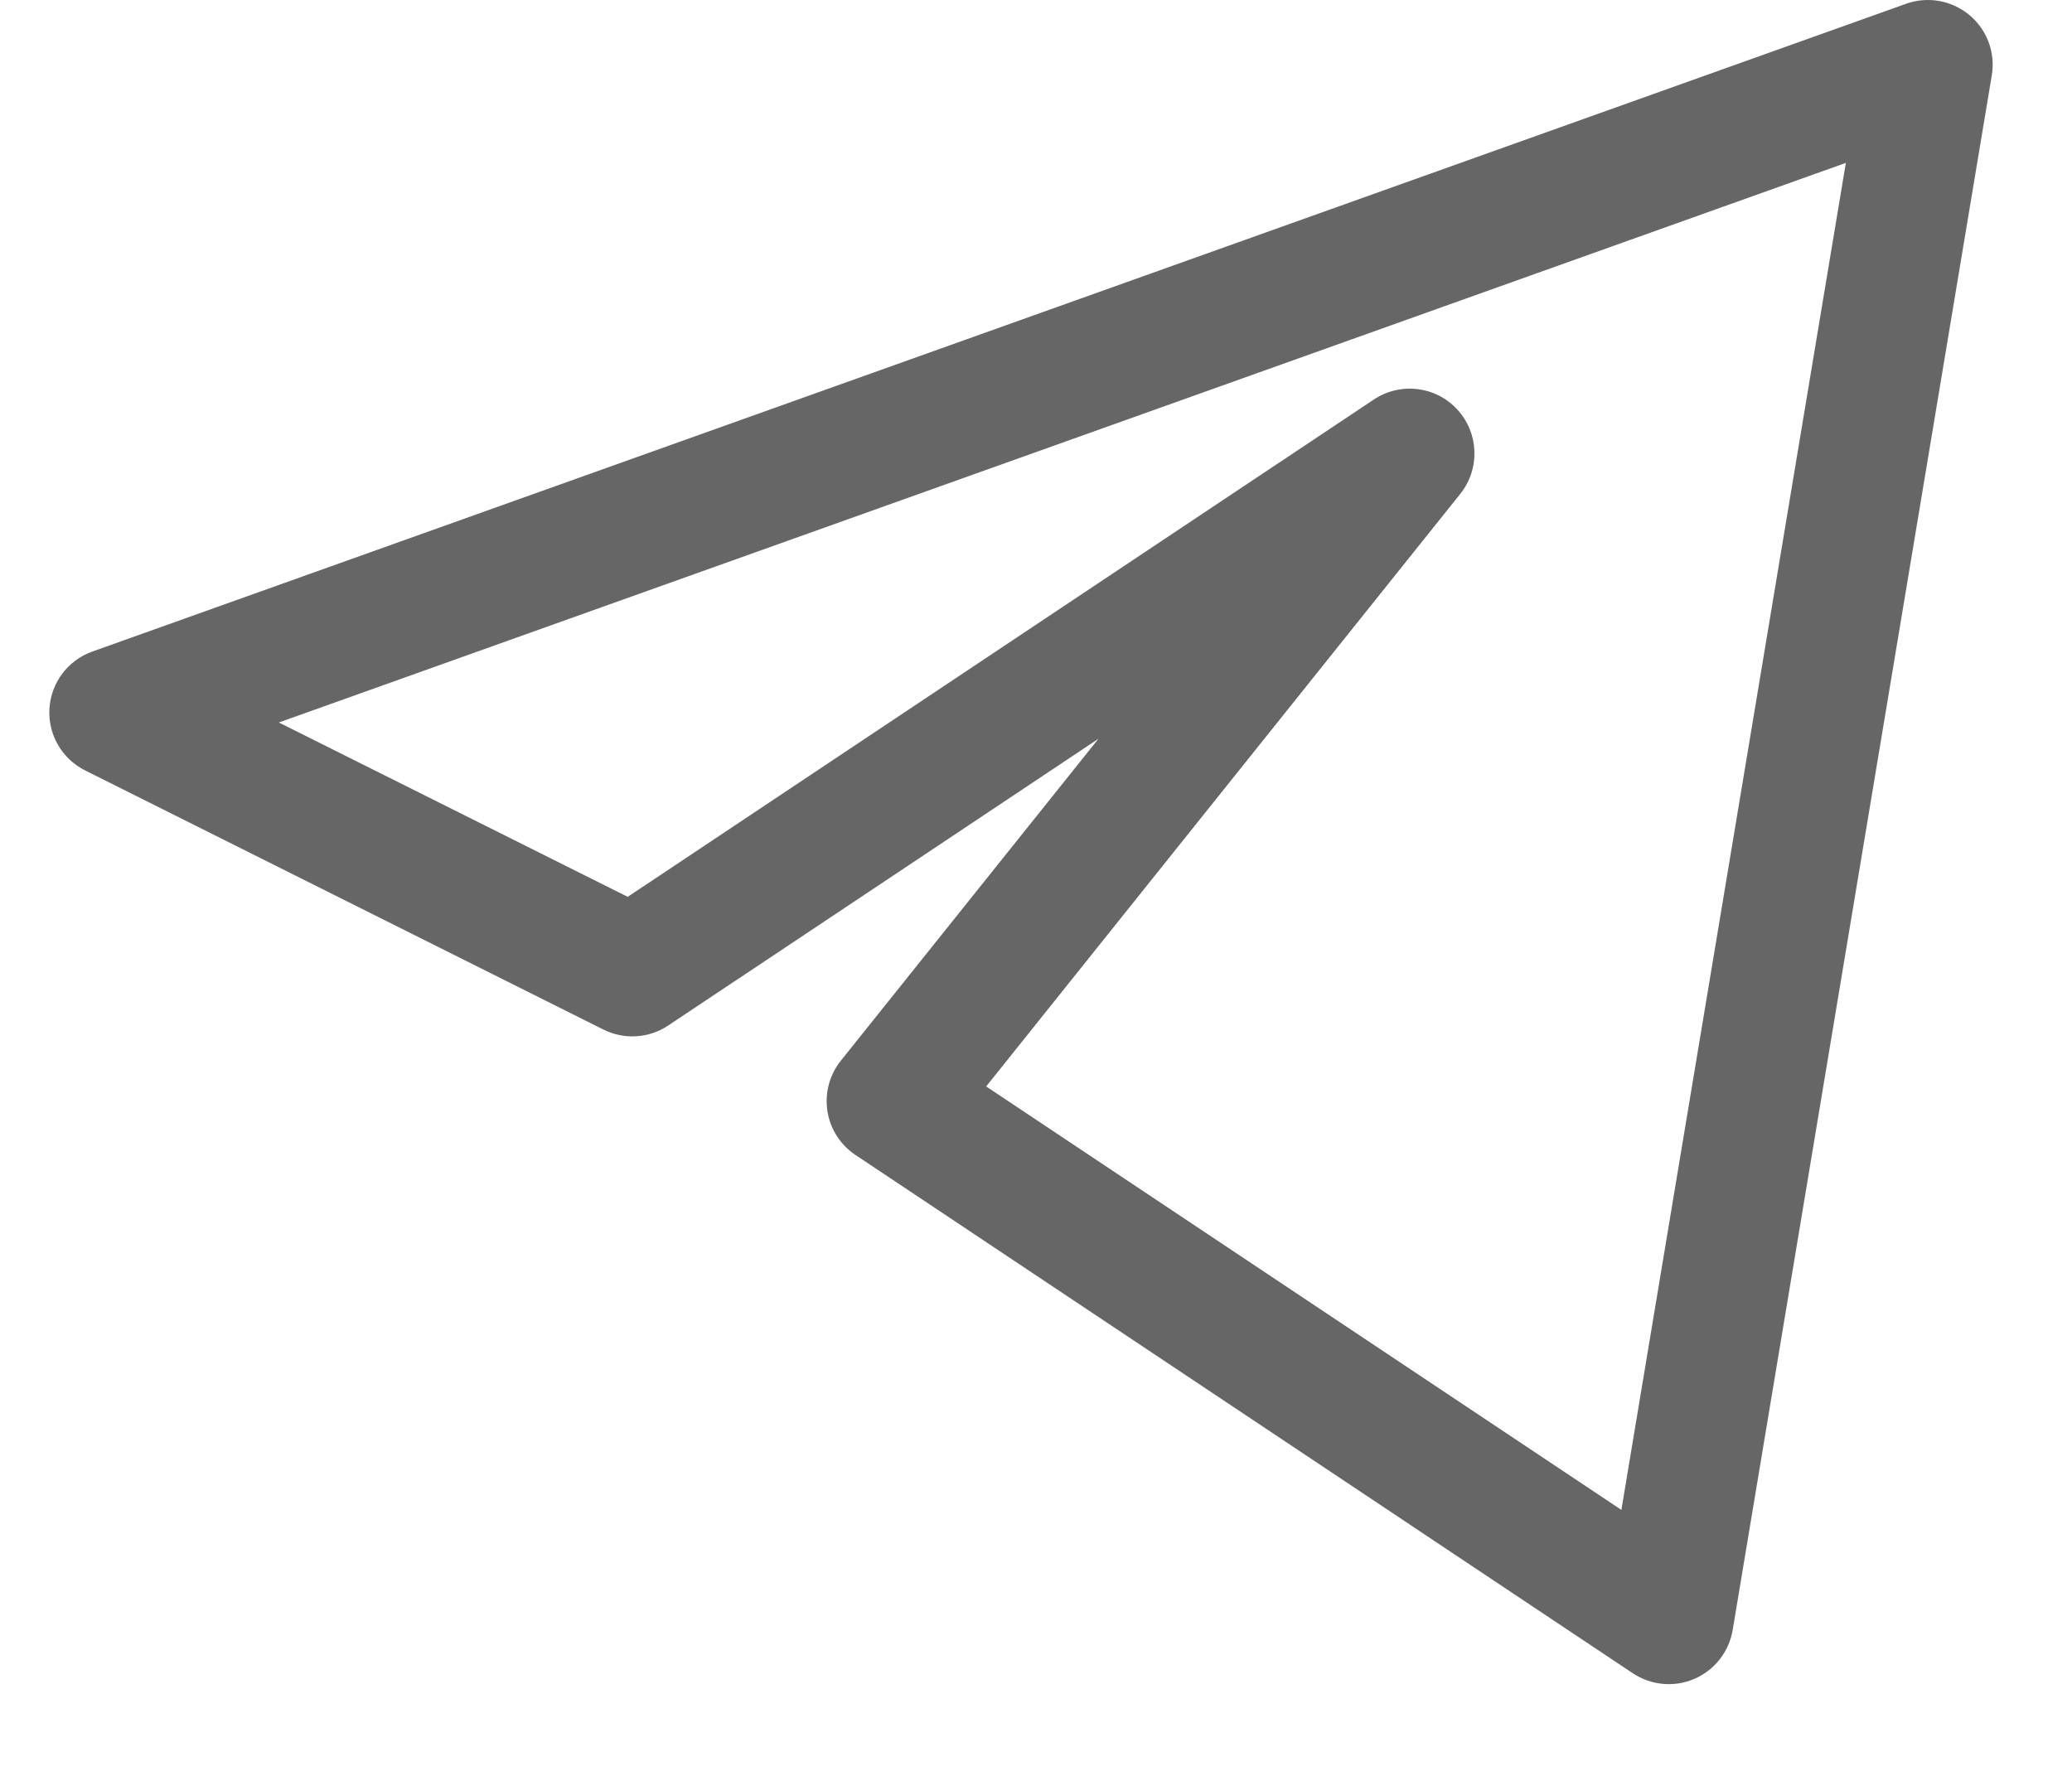
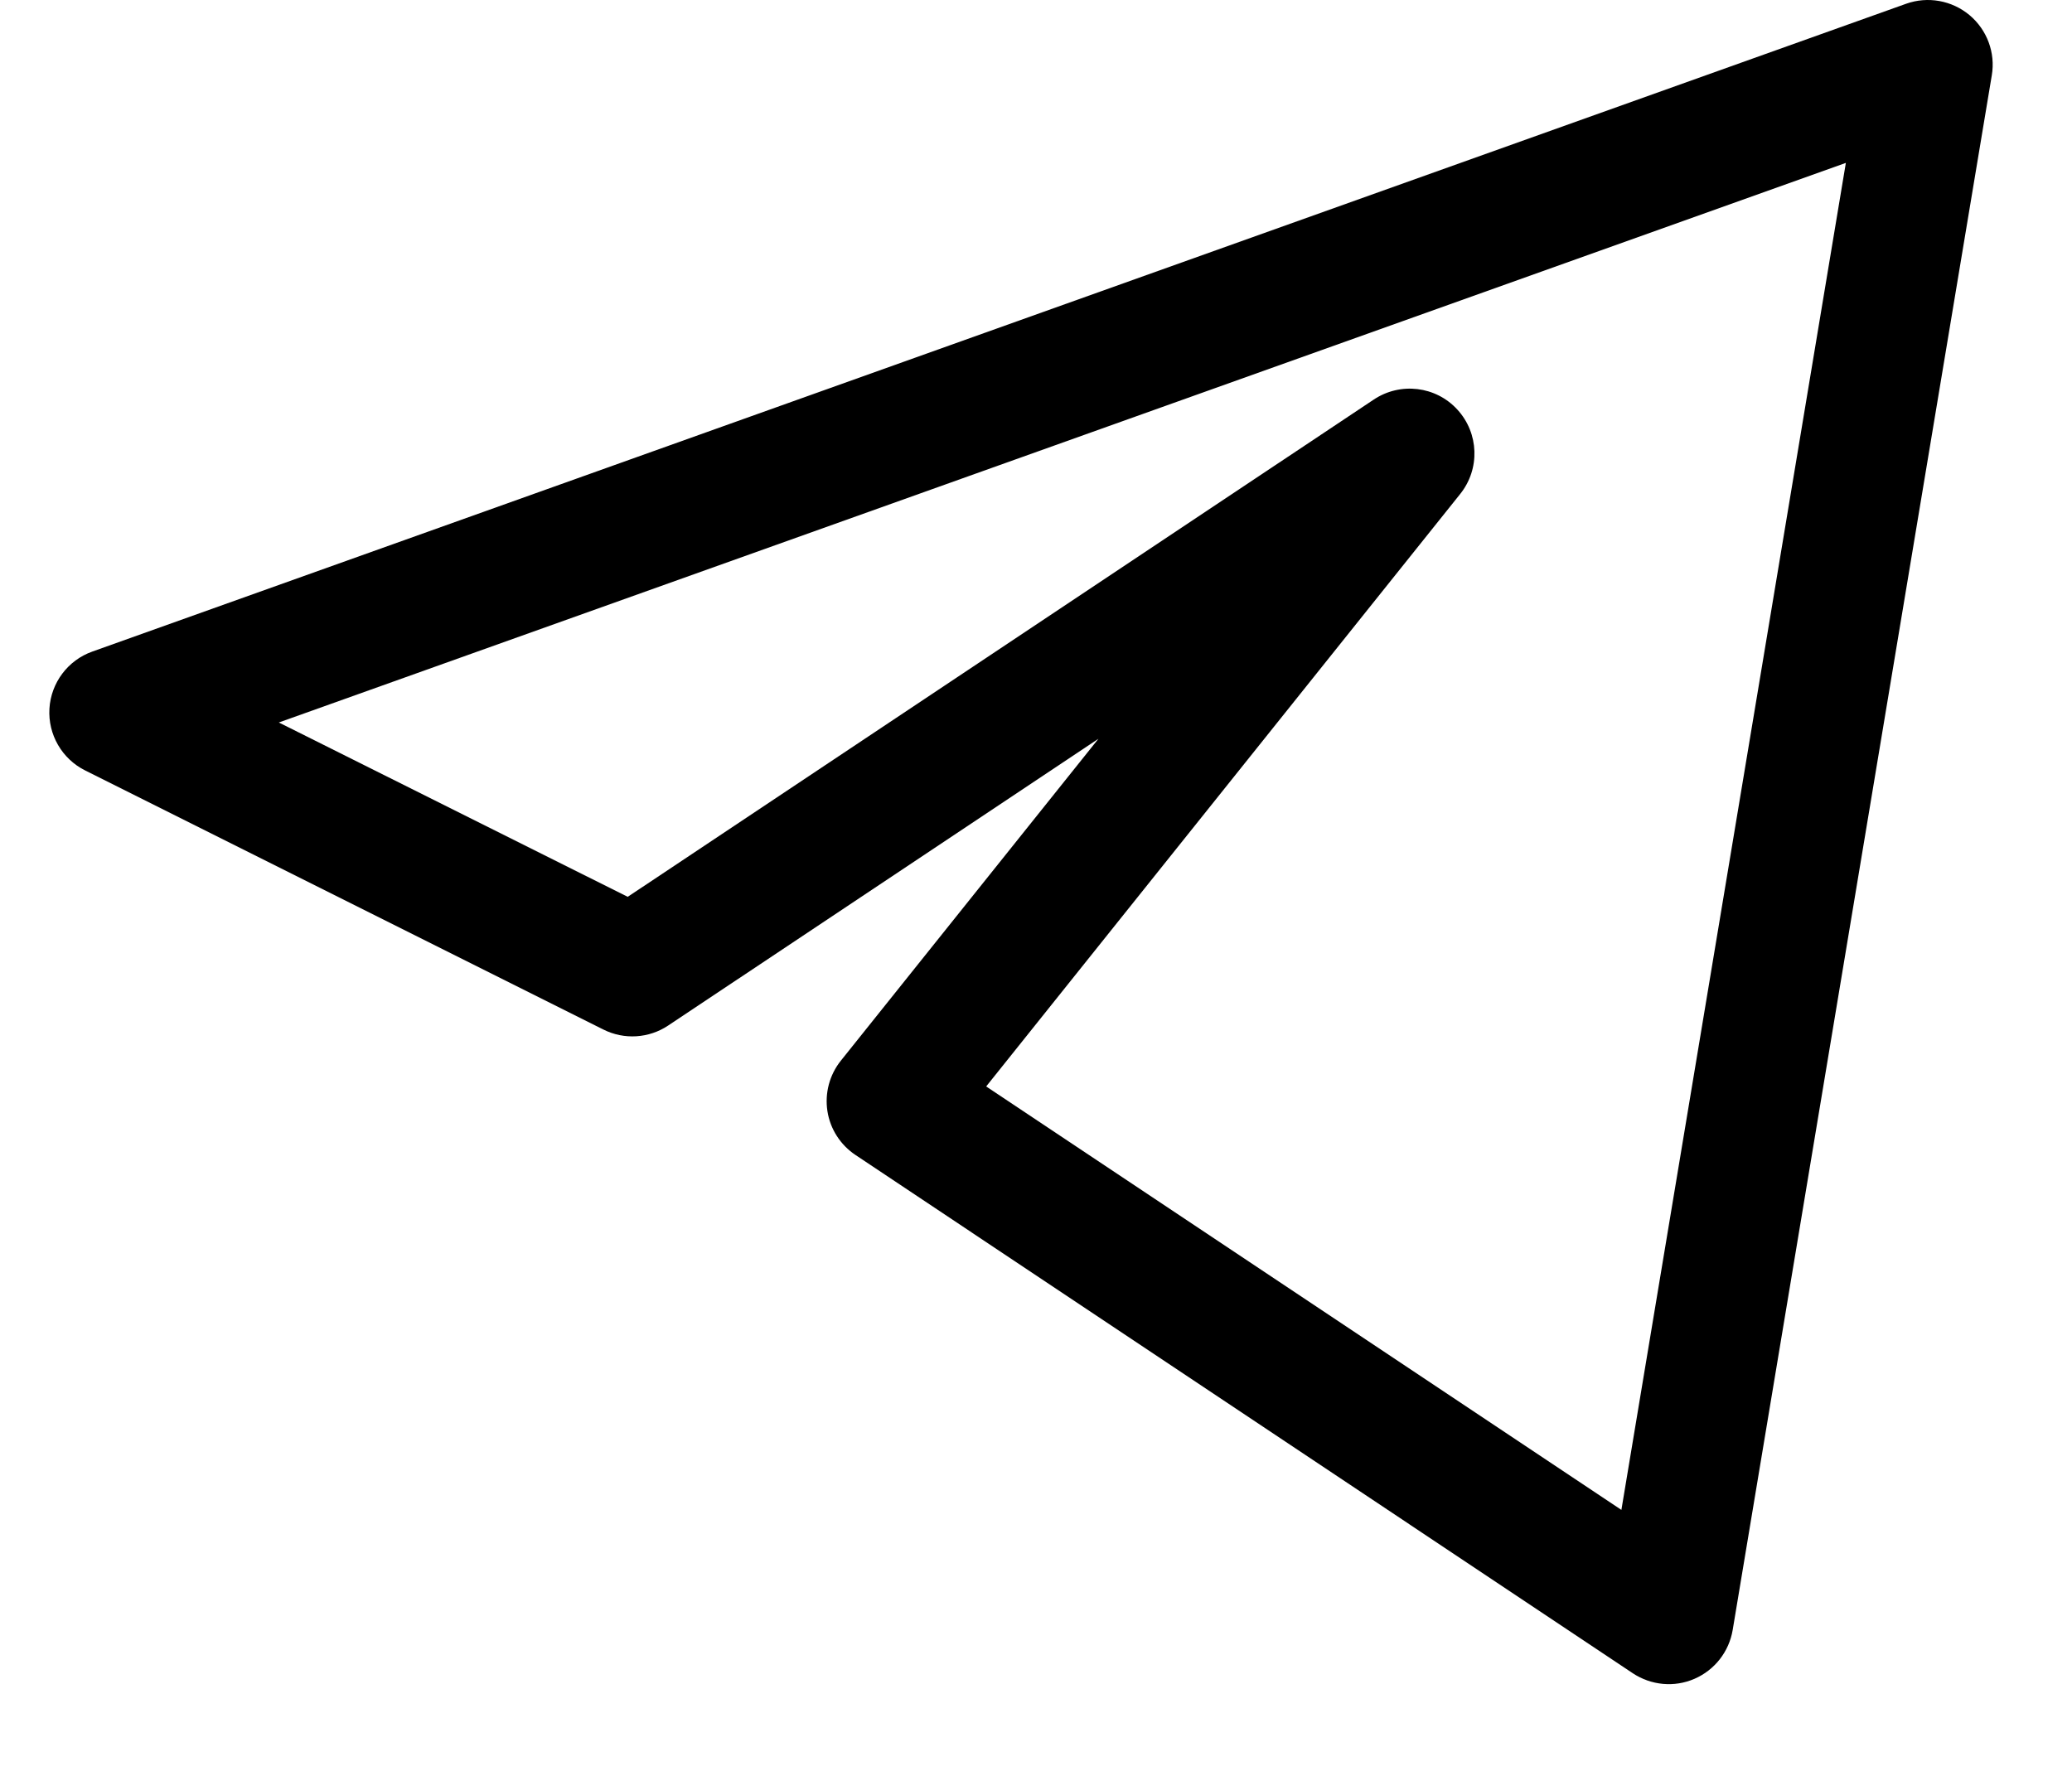
- <svg xmlns="http://www.w3.org/2000/svg" width="21" height="18" viewBox="0 0 21 18" fill="none">
-   <path fill-rule="evenodd" clip-rule="evenodd" d="M19.961 0.153C20.139 0.302 20.226 0.535 20.187 0.764L17.561 16.521C17.524 16.741 17.379 16.927 17.174 17.016C16.97 17.105 16.735 17.083 16.549 16.96L8.671 11.707C8.518 11.605 8.414 11.444 8.386 11.262C8.358 11.08 8.407 10.895 8.522 10.751L11.133 7.488L6.773 10.394C6.577 10.525 6.326 10.541 6.115 10.435L0.863 7.809C0.628 7.692 0.485 7.445 0.501 7.182C0.517 6.92 0.688 6.692 0.936 6.604L19.319 0.038C19.538 -0.04 19.782 0.004 19.961 0.153ZM2.826 7.323L6.362 9.09L13.923 4.05C14.193 3.87 14.553 3.913 14.771 4.152C14.99 4.391 15.002 4.753 14.8 5.006L9.995 11.012L16.433 15.304L18.708 1.651L2.826 7.323Z" fill="#666666" />
+ <svg xmlns="http://www.w3.org/2000/svg" width="21" height="18" viewBox="0 0 21 18" fill="currentColor">
+   <path fill-rule="evenodd" clip-rule="evenodd" d="M19.961 0.153C20.139 0.302 20.226 0.535 20.187 0.764L17.561 16.521C17.524 16.741 17.379 16.927 17.174 17.016C16.97 17.105 16.735 17.083 16.549 16.96L8.671 11.707C8.518 11.605 8.414 11.444 8.386 11.262C8.358 11.08 8.407 10.895 8.522 10.751L11.133 7.488L6.773 10.394C6.577 10.525 6.326 10.541 6.115 10.435L0.863 7.809C0.628 7.692 0.485 7.445 0.501 7.182C0.517 6.92 0.688 6.692 0.936 6.604L19.319 0.038C19.538 -0.04 19.782 0.004 19.961 0.153ZM2.826 7.323L6.362 9.09L13.923 4.05C14.193 3.87 14.553 3.913 14.771 4.152C14.99 4.391 15.002 4.753 14.8 5.006L9.995 11.012L16.433 15.304L18.708 1.651L2.826 7.323Z" />
</svg>
